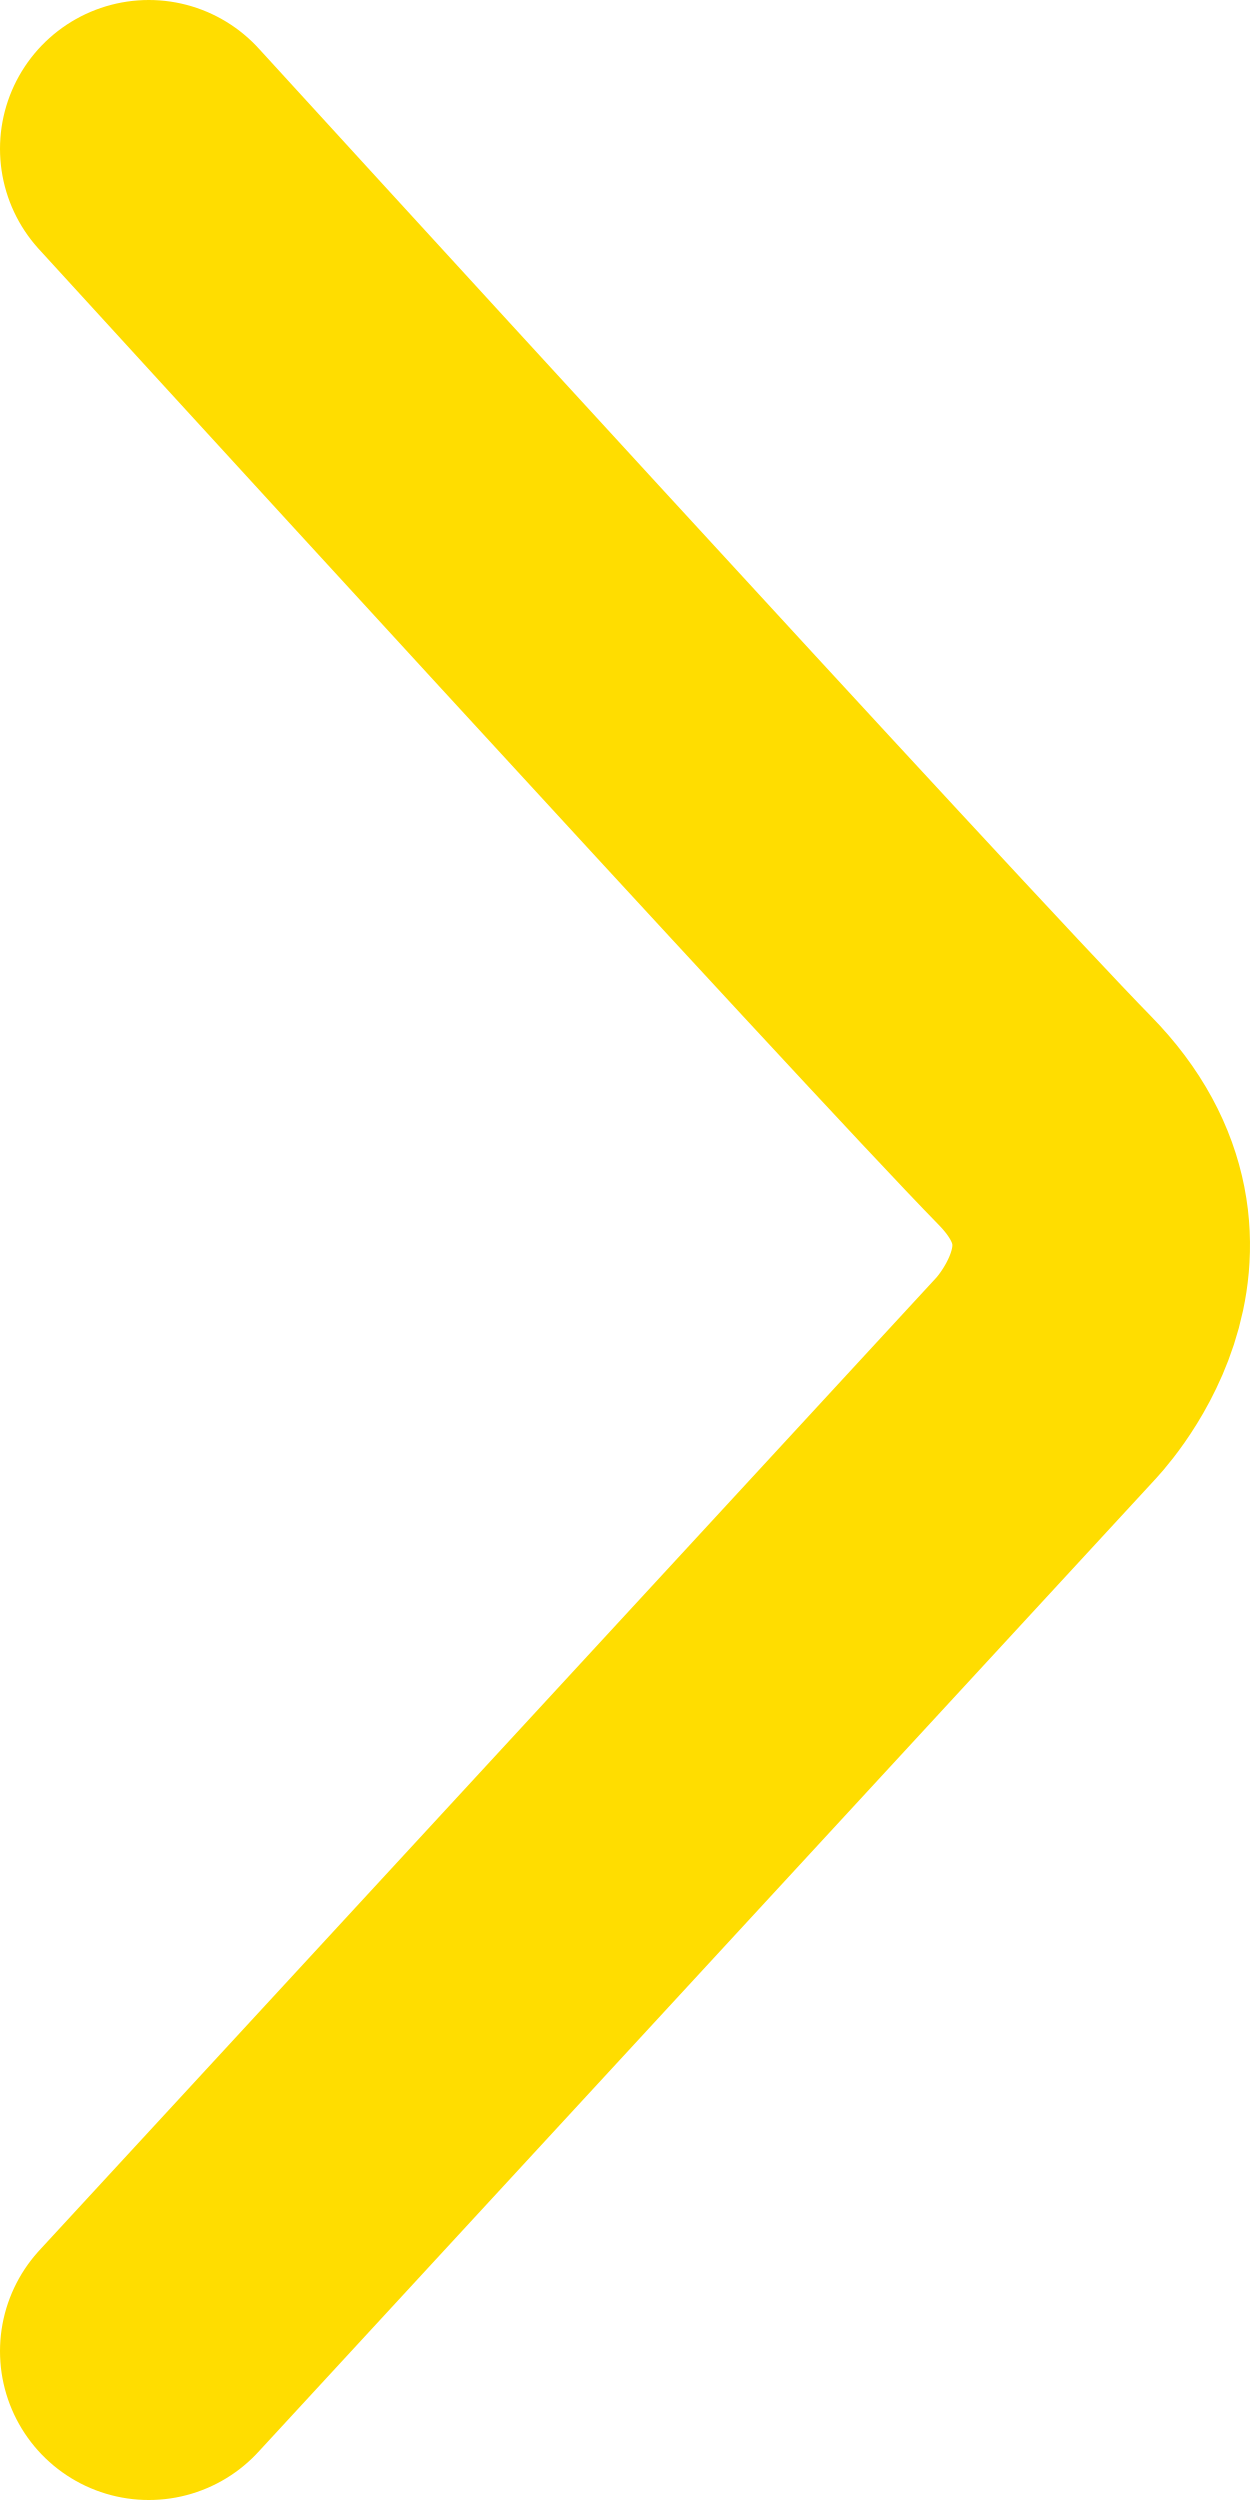
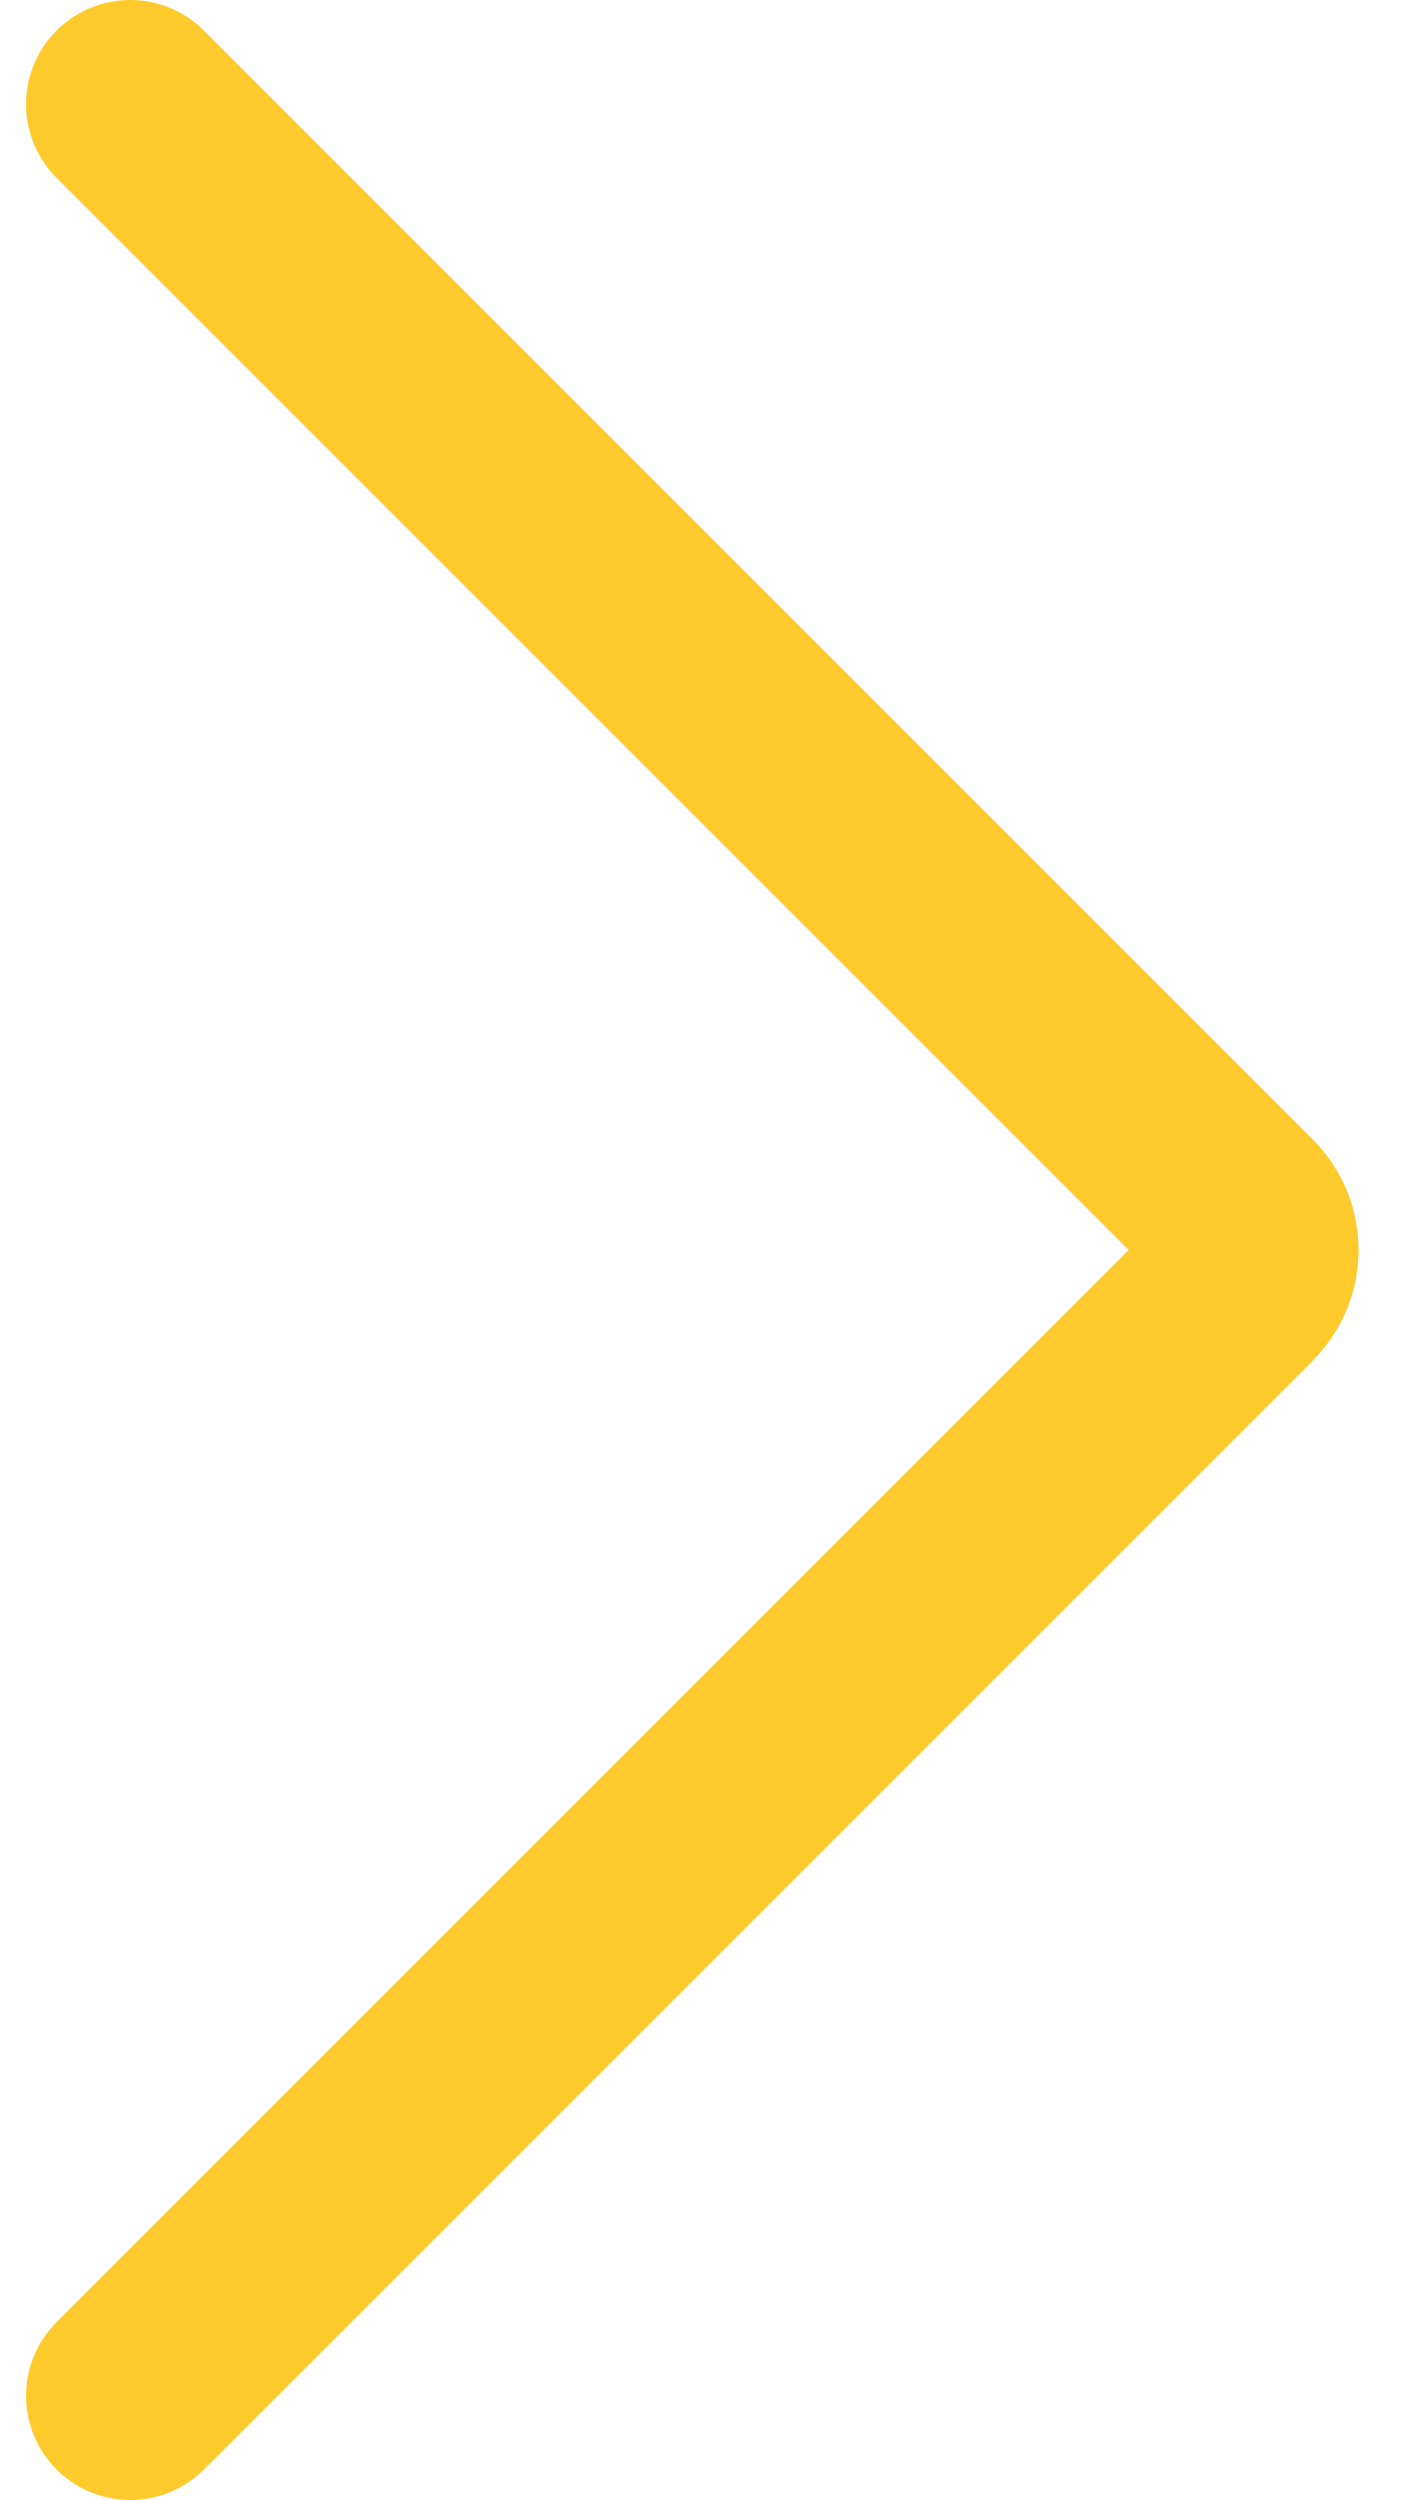
- <svg xmlns="http://www.w3.org/2000/svg" width="42" height="84" viewBox="0 0 42 84" fill="none">
-   <path d="M5 79L35.104 46.353C35.104 46.353 39.37 42 35.104 37.647C30.837 33.294 5 5 5 5" stroke="#FFDD00" stroke-width="10" stroke-linecap="round" />
+ <svg xmlns="http://www.w3.org/2000/svg" width="27" height="48" viewBox="0 0 27 48" fill="none">
+   <path d="M2.5 2L23.793 23.293C24.183 23.683 24.183 24.316 23.793 24.707L2.5 46" stroke="#FFCA2C" stroke-width="4" stroke-linecap="round" />
</svg>
